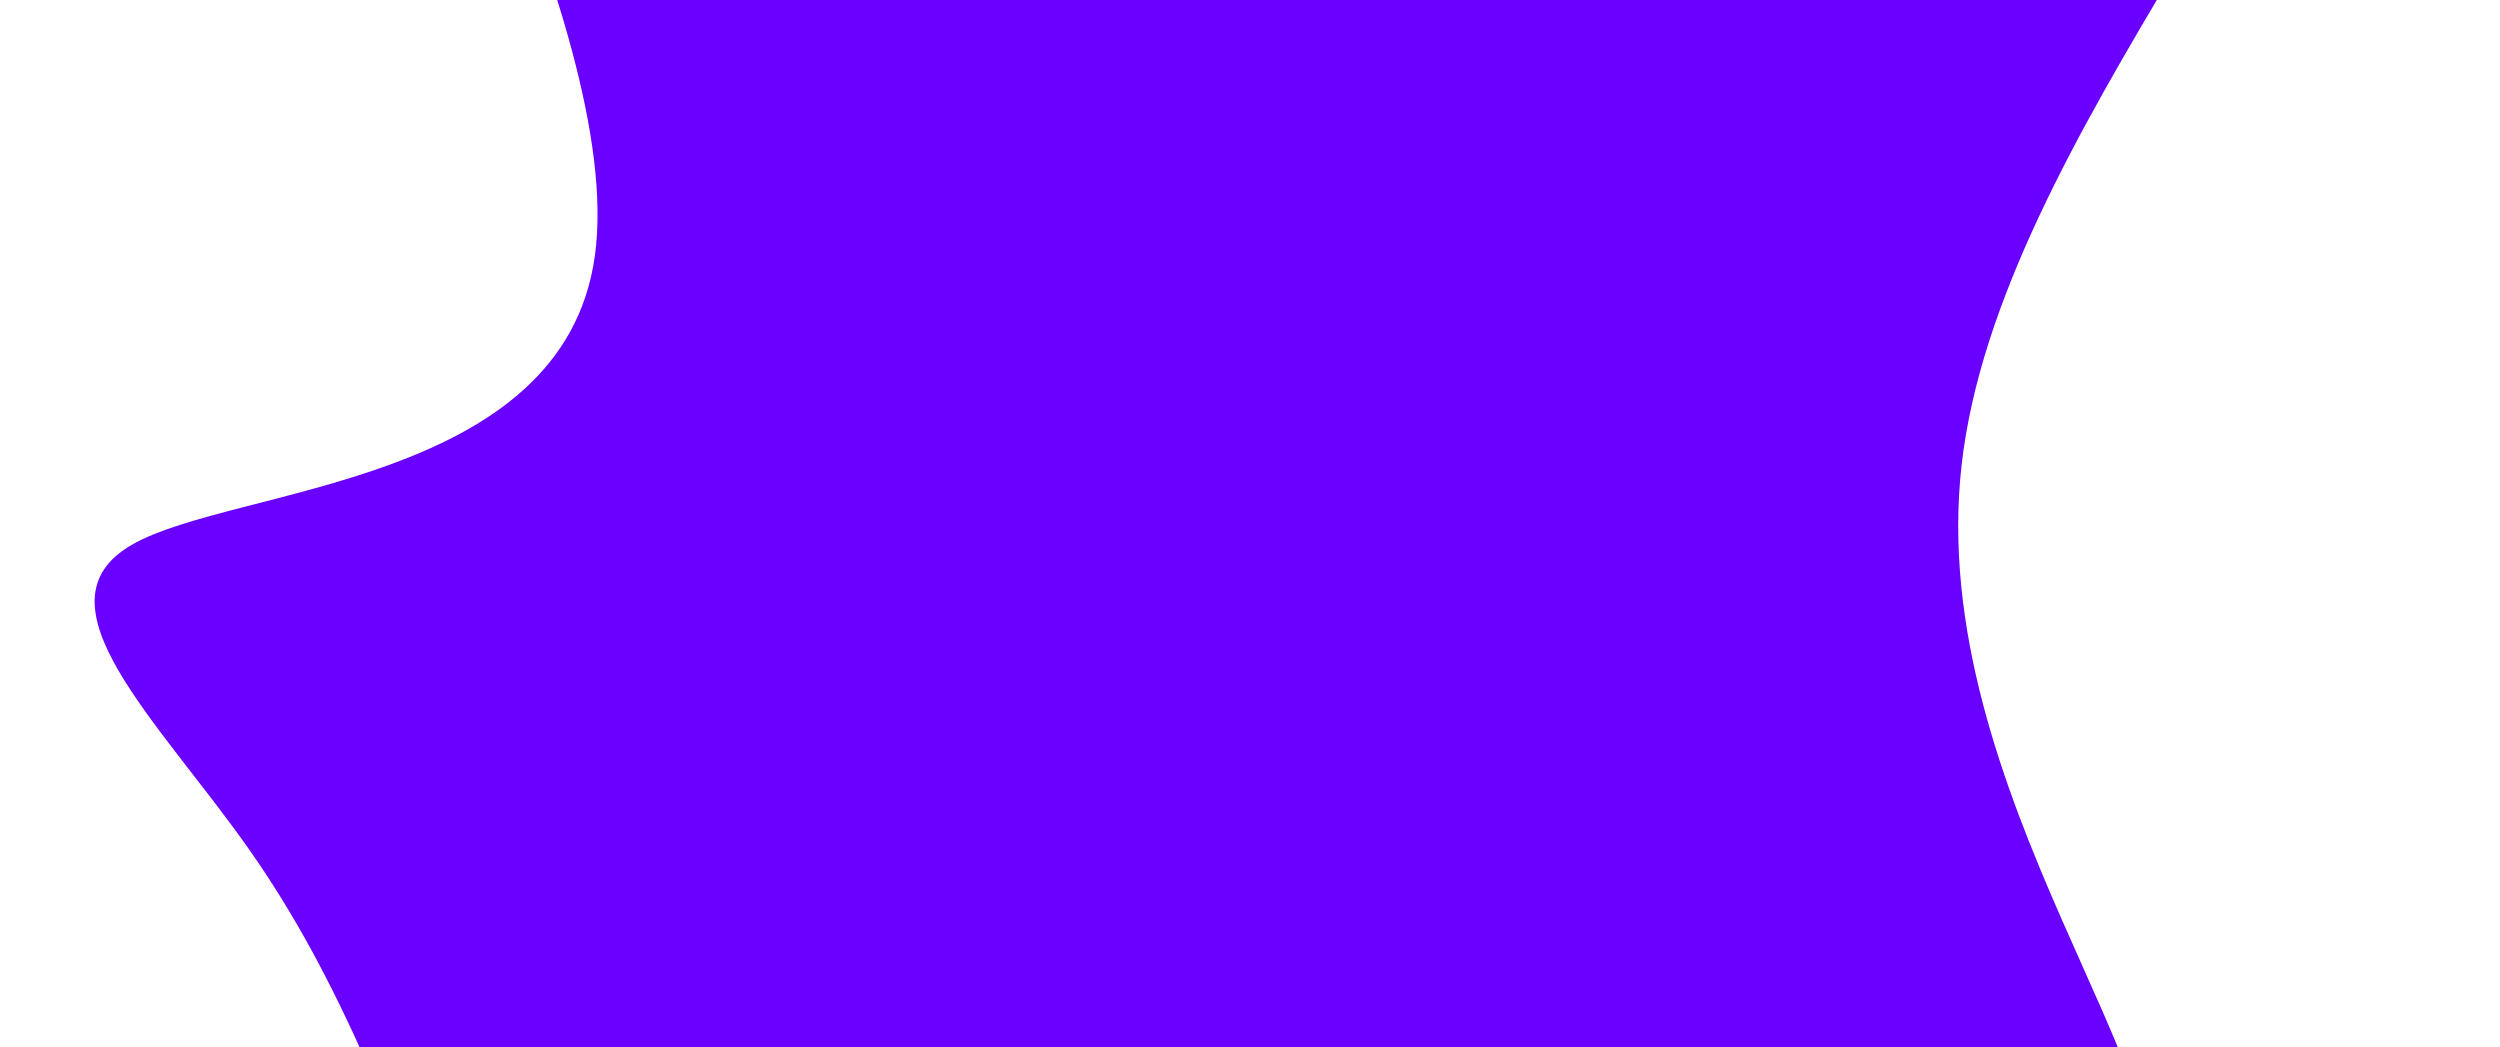
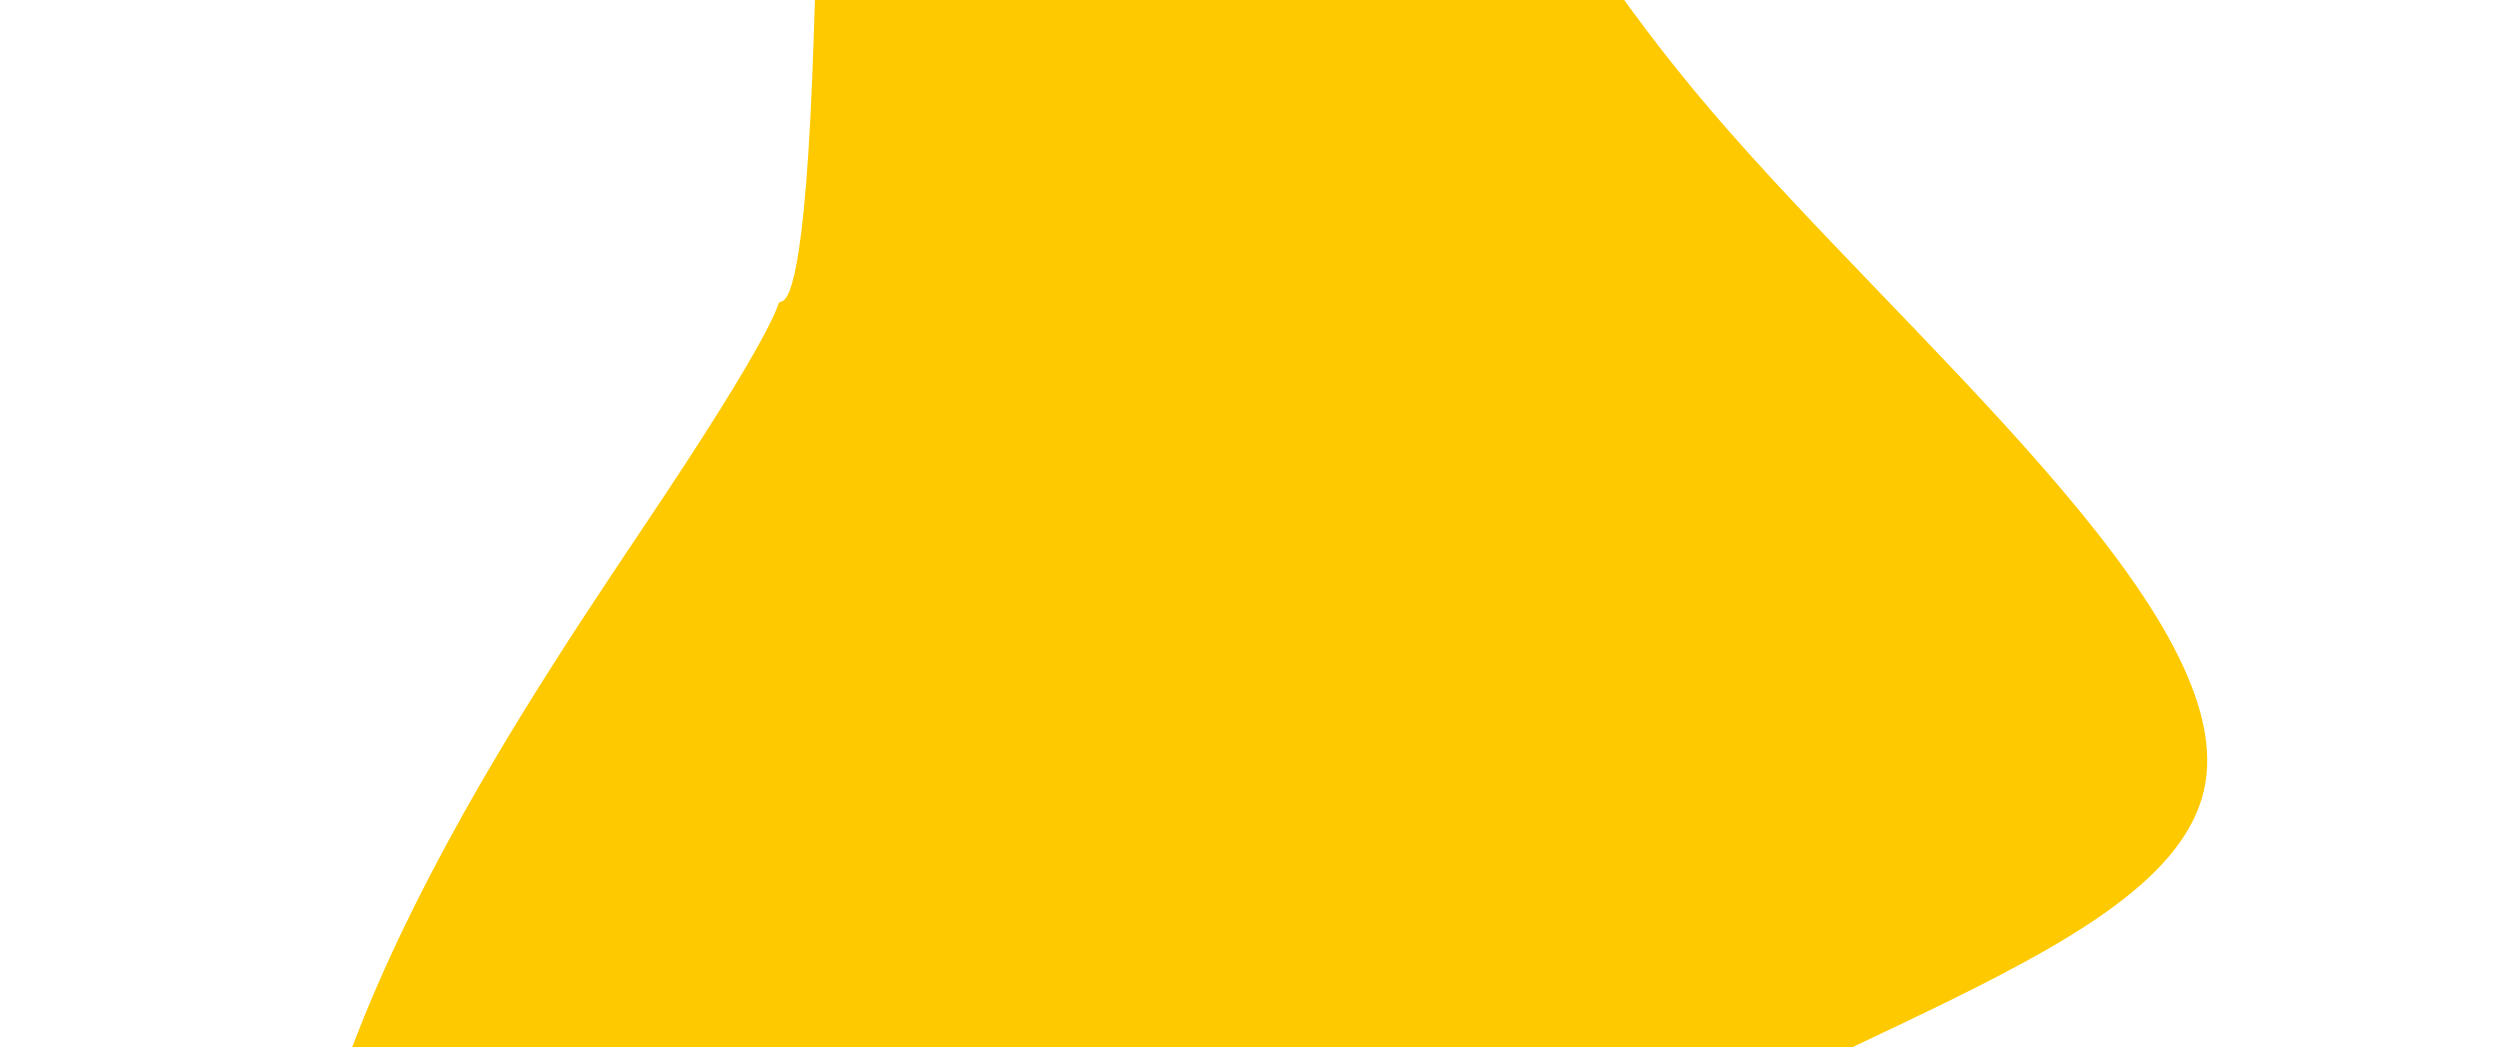
<svg xmlns="http://www.w3.org/2000/svg" id="visual" viewBox="0 0 3440 1440" width="3440" height="1440" version="1.1">
-   <g transform="translate(1228.77 669.1906)">
-     <path d="M1367.4 -1946.5C1783.1 -2128.3 2138.6 -1784.2 2073.2 -1372.1C2007.8 -960 1521.4 -480 1470.4 -29.4C1419.5 421.2 1804 842.3 1719.5 994.9C1635.1 1147.5 1081.8 1031.4 717.1 1262.7C352.3 1493.9 176.2 2072.5 -14.2 2097.1C-204.7 2121.8 -409.3 1592.7 -548.6 1231.2C-687.9 869.8 -761.8 676.2 -886.5 498.9C-1011.1 321.7 -1186.6 160.8 -1047.3 80.4C-908 0 -454 0 -410.2 -317.3C-366.3 -634.5 -732.7 -1269 -732.7 -1327.2C-732.7 -1385.3 -366.3 -867.2 54.7 -962C475.8 -1056.8 951.7 -1764.7 1367.4 -1946.5" fill="#6a00ff" />
+   <g transform="translate(1130.411 430.3201)">
+     <path d="M703.7 -1105C876.8 -842.8 957.7 -590.1 1224.5 -277.7C1491.3 34.6 1944 406.7 1904.3 646.6C1864.6 886.4 1332.6 994.2 933.2 1278.2C533.7 1562.3 266.9 2022.6 -47 2087.3C-360.9 2152.1 -721.8 1821.1 -727.5 1409.2C-733.2 997.2 -383.7 504.2 -216.1 251.6C-48.5 -0.9 -62.8 -13 -57.1 -14.8C-51.4 -16.7 -25.7 -8.3 -12.8 -322.7C0 -637 0 -1274 132.6 -1456.6C265.3 -1639.1 530.6 -1367.3 703.7 -1105" fill="rgb(255, 201, 0) " />
  </g>
</svg>
